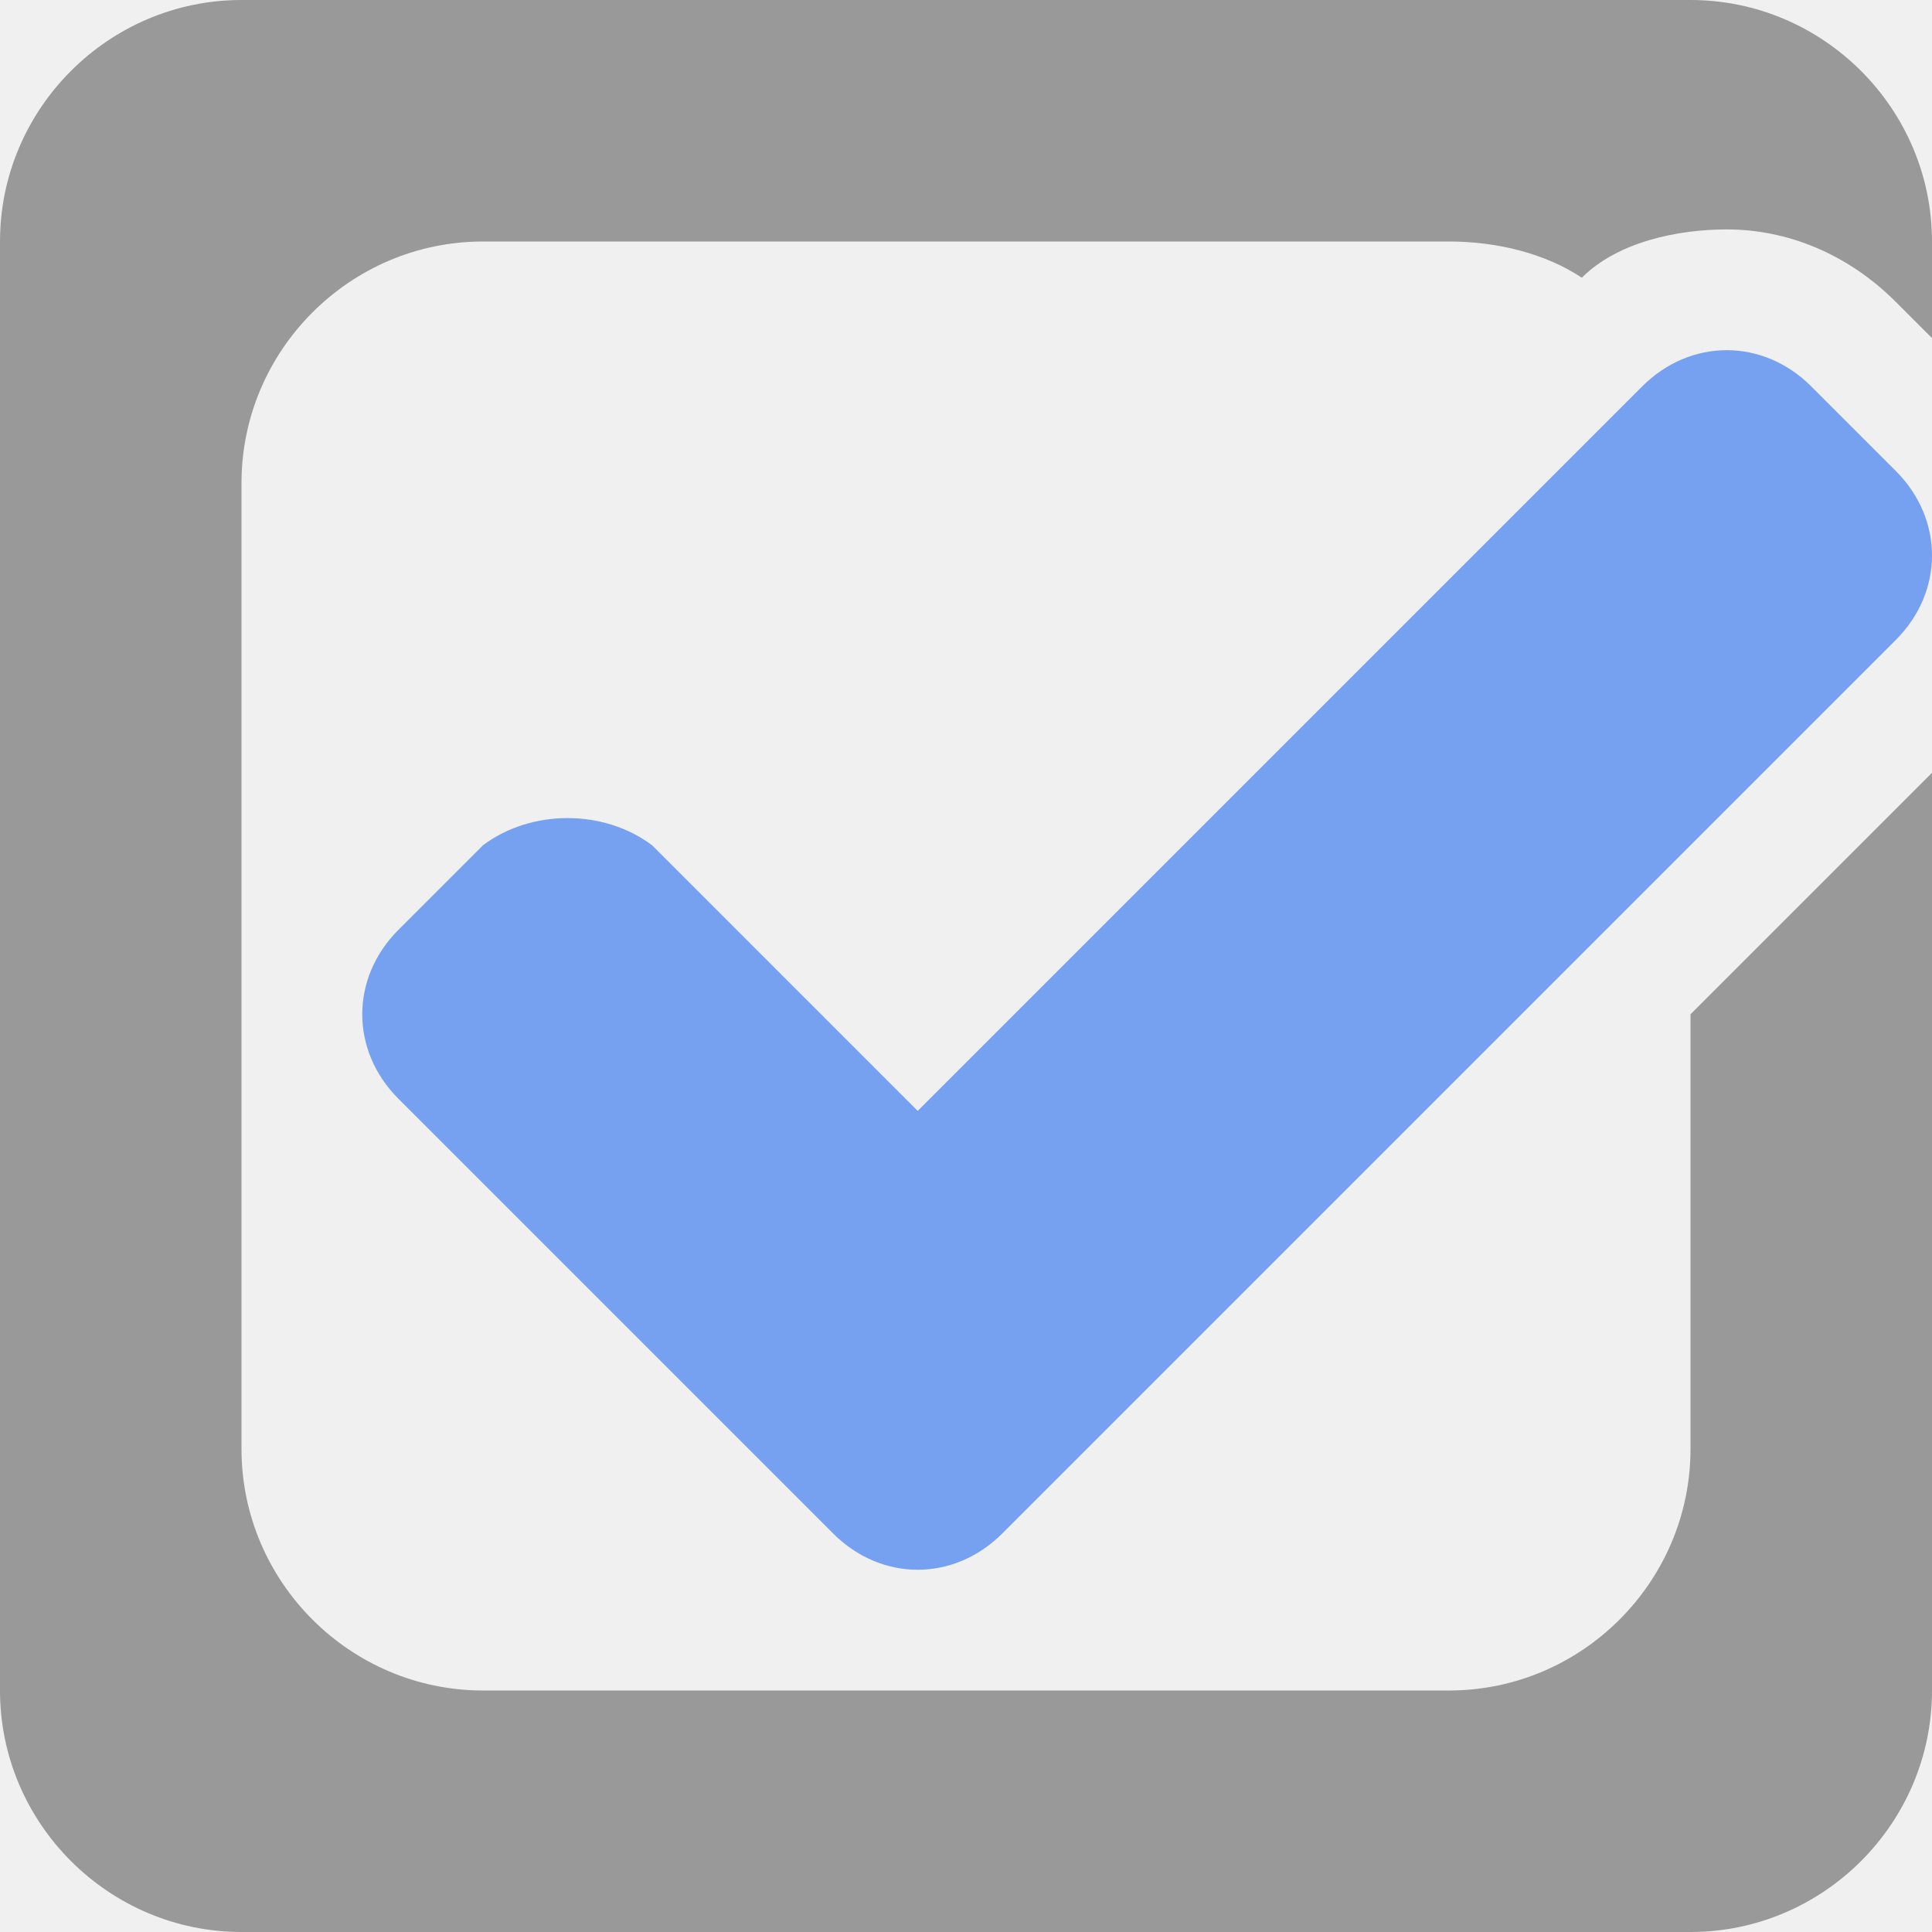
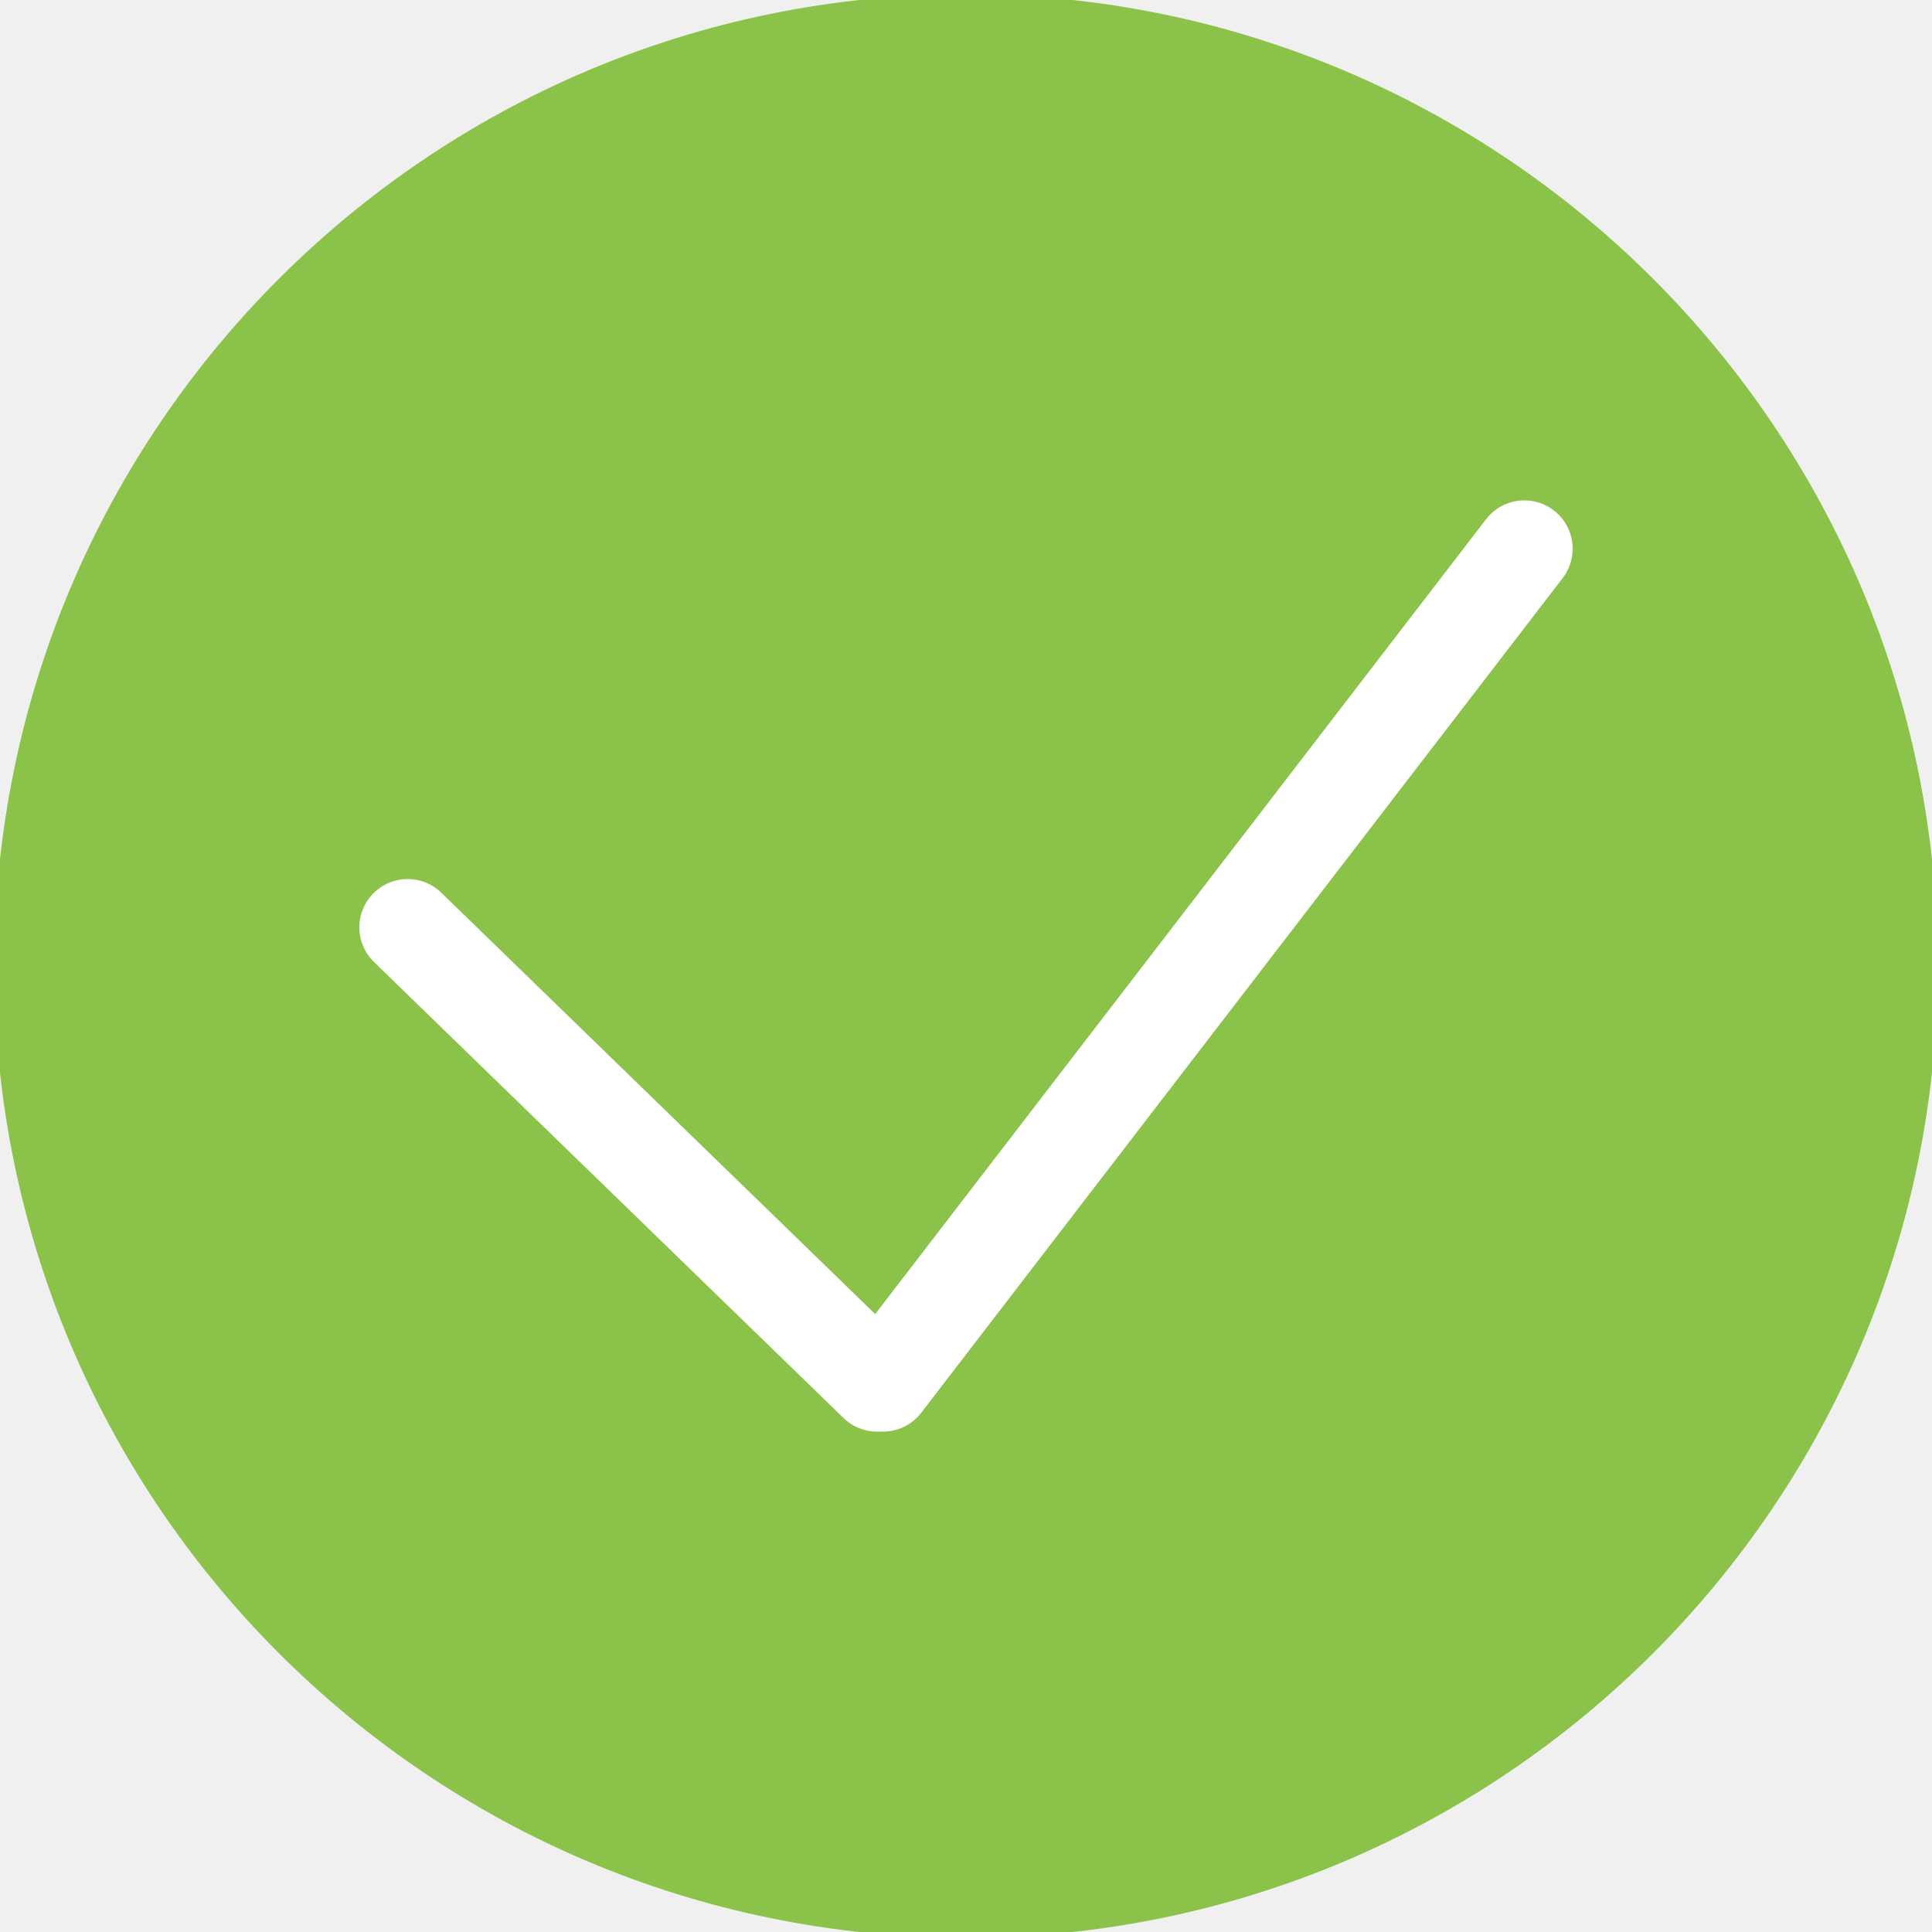
- <svg xmlns="http://www.w3.org/2000/svg" version="1.1" x="0px" y="0px" width="16px" height="16px" viewBox="0 0 16 16" style="overflow:visible;enable-background:new 0 0 16 16;" xml:space="preserve" preserveAspectRatio="xMinYMid meet">
-   <defs>
- </defs>
-   <path style="fill:#999999;" d="M14,8.4V12c0,1.1-0.9,2-2,2H4c-1.1,0-2-0.9-2-2V4c0-1.1,0.9-2,2-2h8c0.4,0,0.8,0.1,1.1,0.3  c0.3-0.3,0.8-0.4,1.2-0.4c0.5,0,1,0.2,1.4,0.6L16,2.8V2c0-1.1-0.9-2-2-2H2C0.9,0,0,0.9,0,2v12c0,1.1,0.9,2,2,2h12c1.1,0,2-0.9,2-2  V6.4L14,8.4z" />
-   <path style="fill:#76A1F0;" d="M15.7,3.9L15,3.2c-0.4-0.4-1-0.4-1.4,0l-6,6L5.4,7C5,6.7,4.4,6.7,4,7L3.3,7.7c-0.4,0.4-0.4,1,0,1.4  l3.6,3.6c0.4,0.4,1,0.4,1.4,0l7.4-7.4C16.1,4.9,16.1,4.3,15.7,3.9z" />
+ <svg xmlns="http://www.w3.org/2000/svg" viewBox="0 0 100 100" enable-background="new 0 0 100 100">
+   <g stroke-miterlimit="10">
+     <circle cx="50" cy="50" r="48.8" fill="#8bc34a" stroke="#8bc34a" stroke-width="3" />
+     <path d="m21.1 48l24.3 23.6m.3 0l33.2-43.2" fill="none" stroke="#fff" stroke-linejoin="round" stroke-linecap="round" stroke-width="5" />
+   </g>
</svg>
